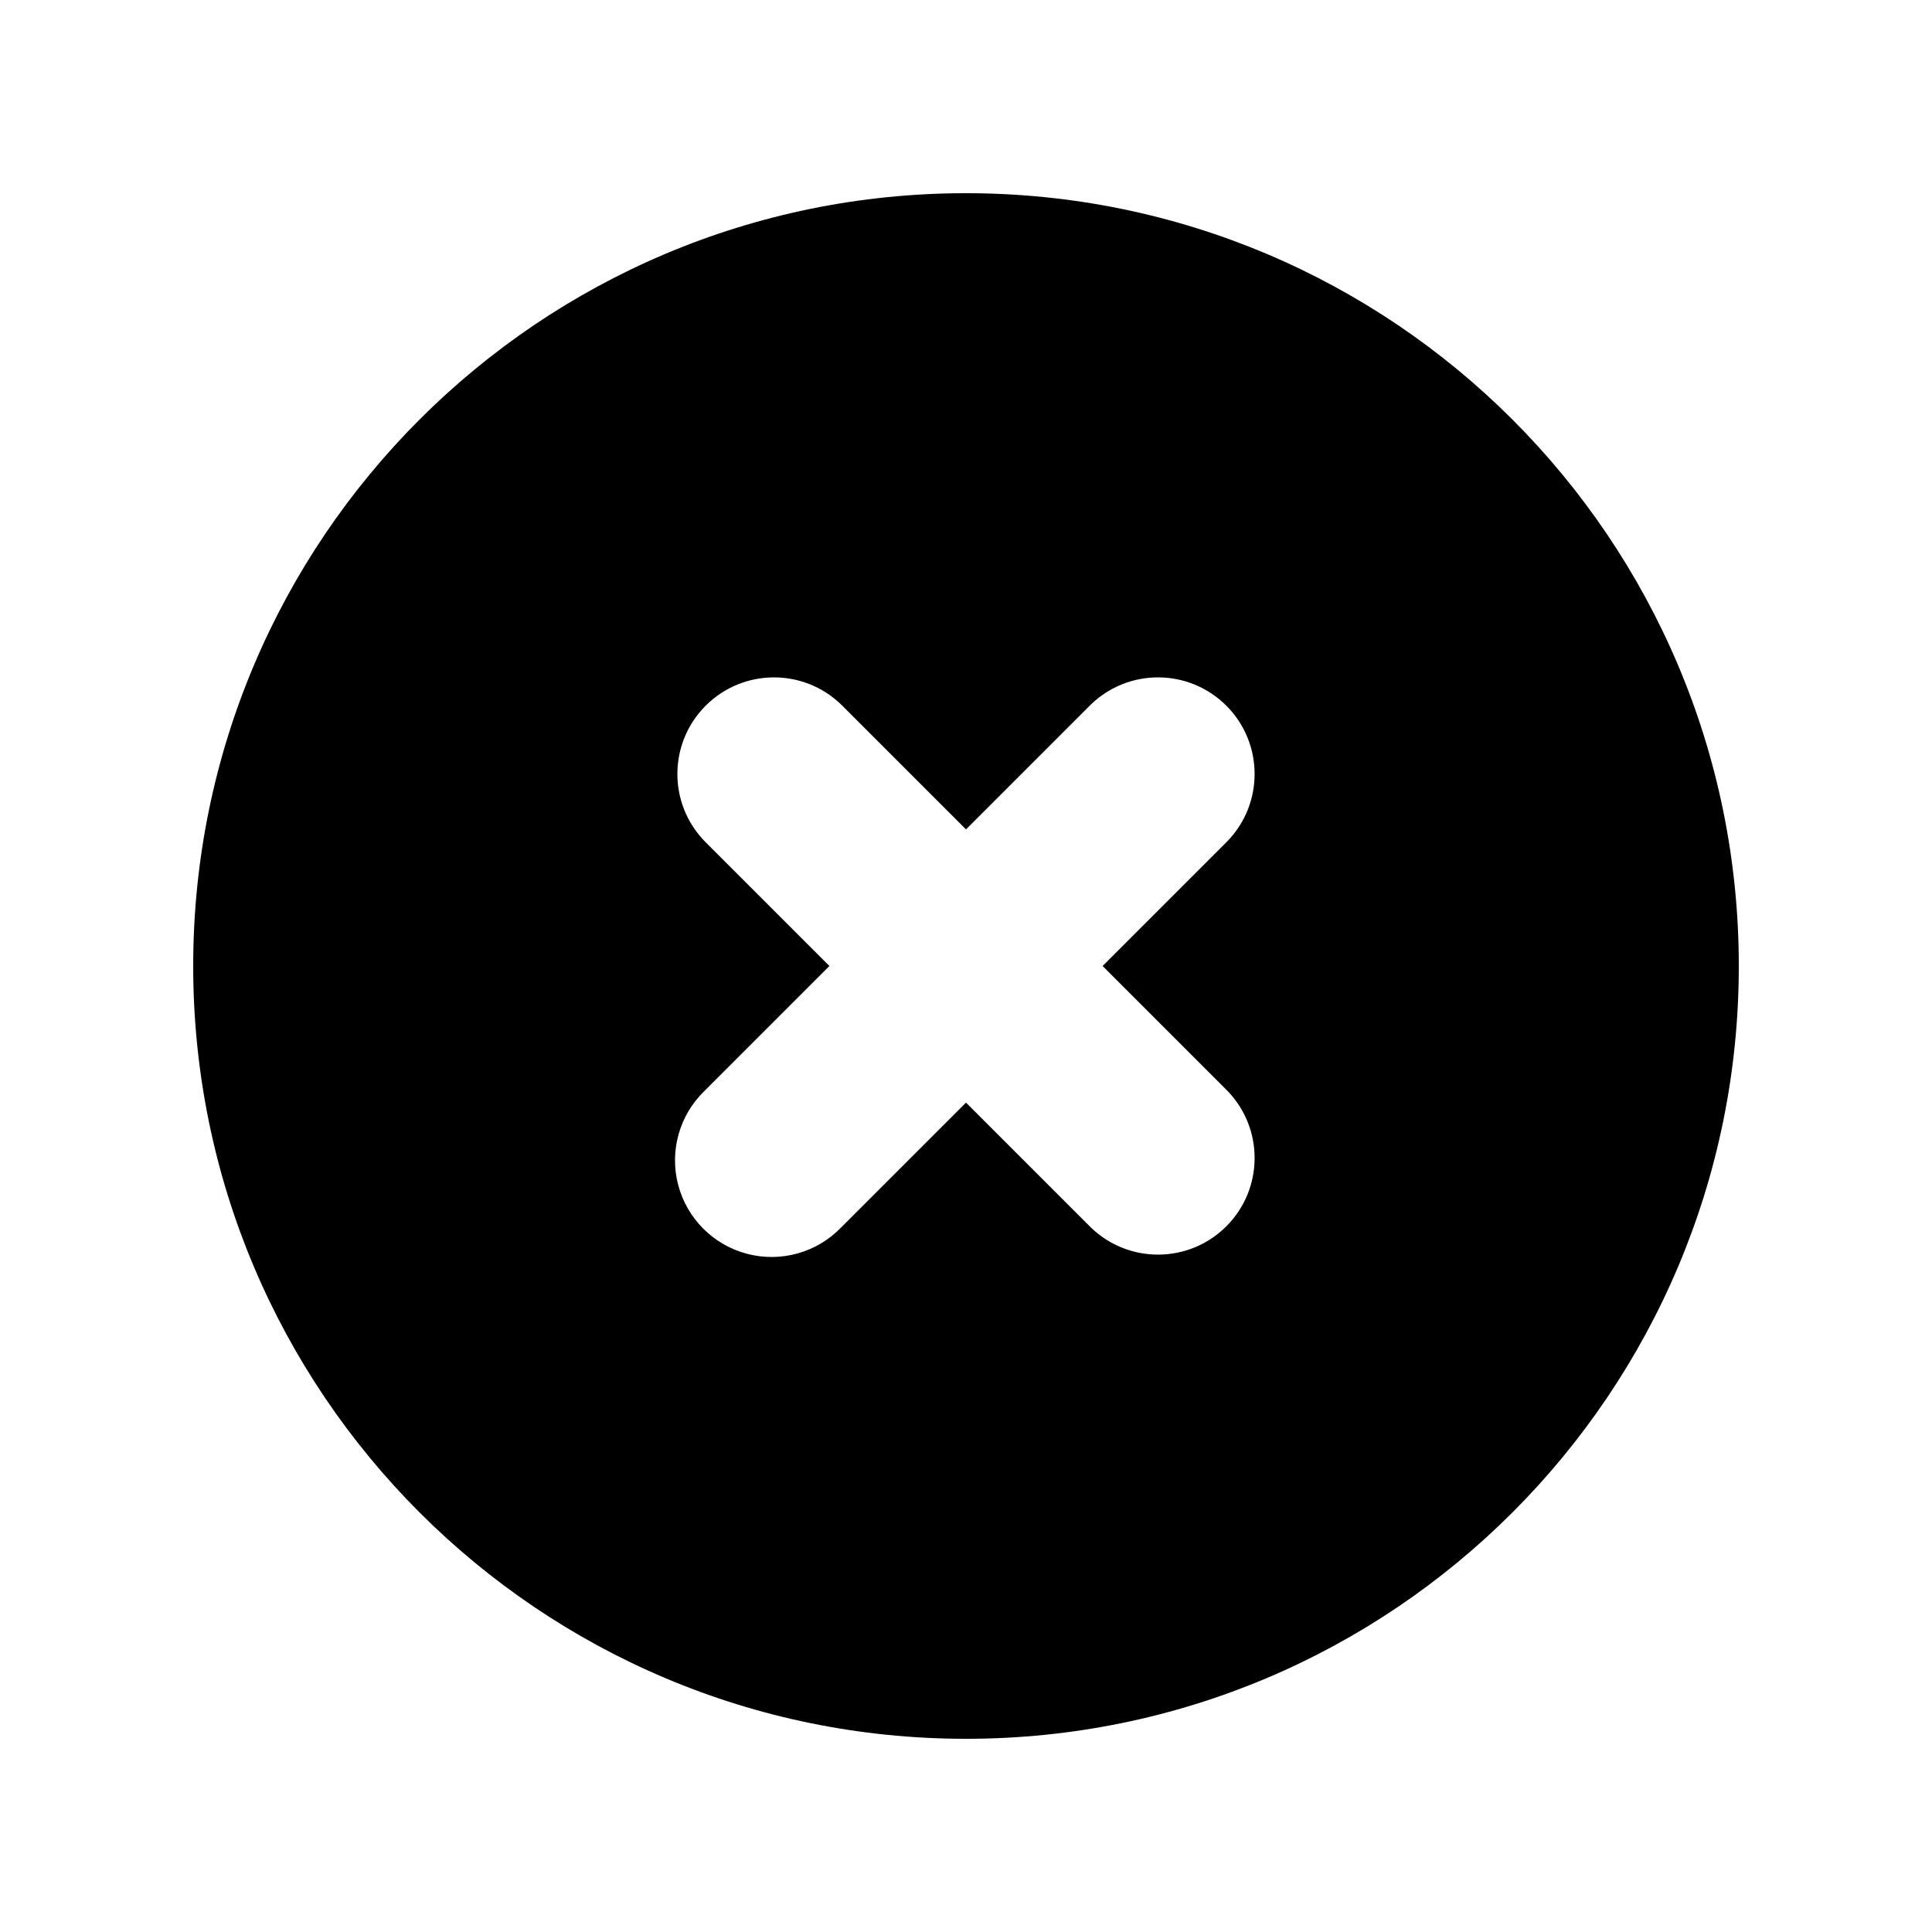
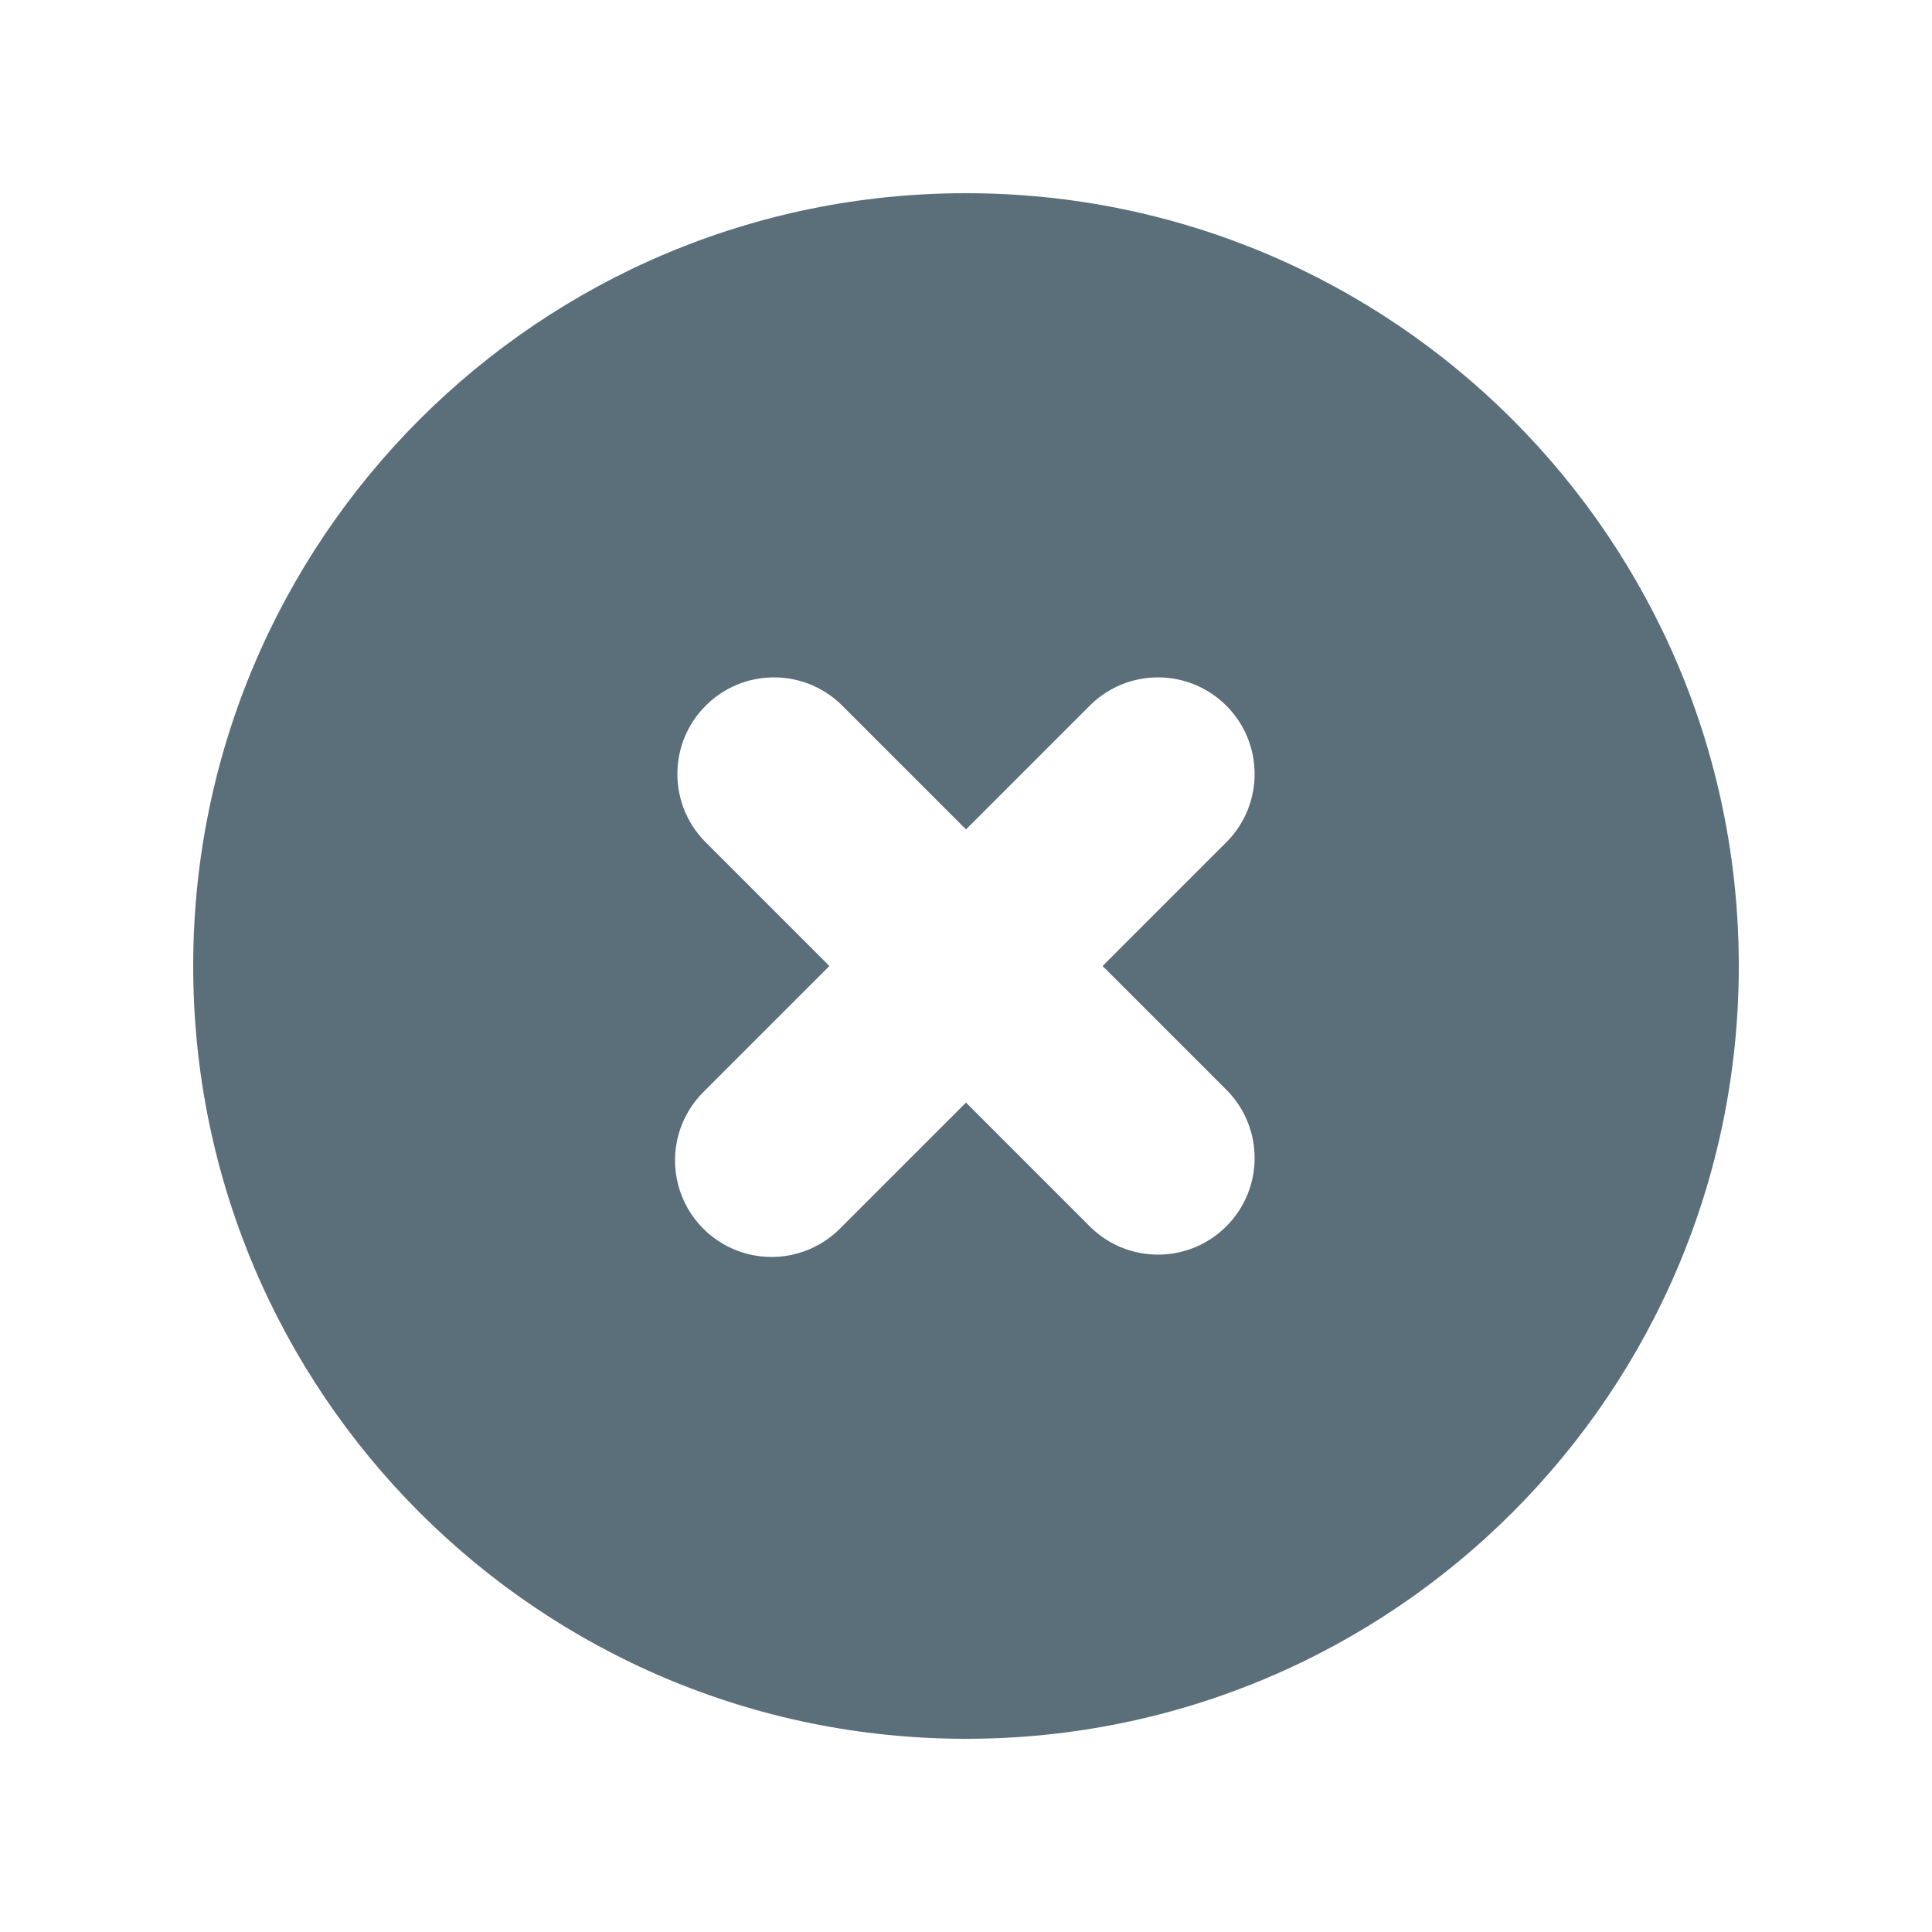
- <svg xmlns="http://www.w3.org/2000/svg" viewBox="0 0 20 20" fill="currentColor" aria-hidden="true">
+ <svg xmlns="http://www.w3.org/2000/svg" viewBox="0 0 20 20" fill="#5A6F7A" aria-hidden="true">
  <path fill-rule="evenodd" d="M10 18a8 8 0 100-16 8 8 0 000 16zM8.707 7.293a1 1 0 00-1.414 1.414L8.586 10l-1.293 1.293a1 1 0 101.414 1.414L10 11.414l1.293 1.293a1 1 0 001.414-1.414L11.414 10l1.293-1.293a1 1 0 00-1.414-1.414L10 8.586 8.707 7.293z" clip-rule="evenodd" />
</svg>
